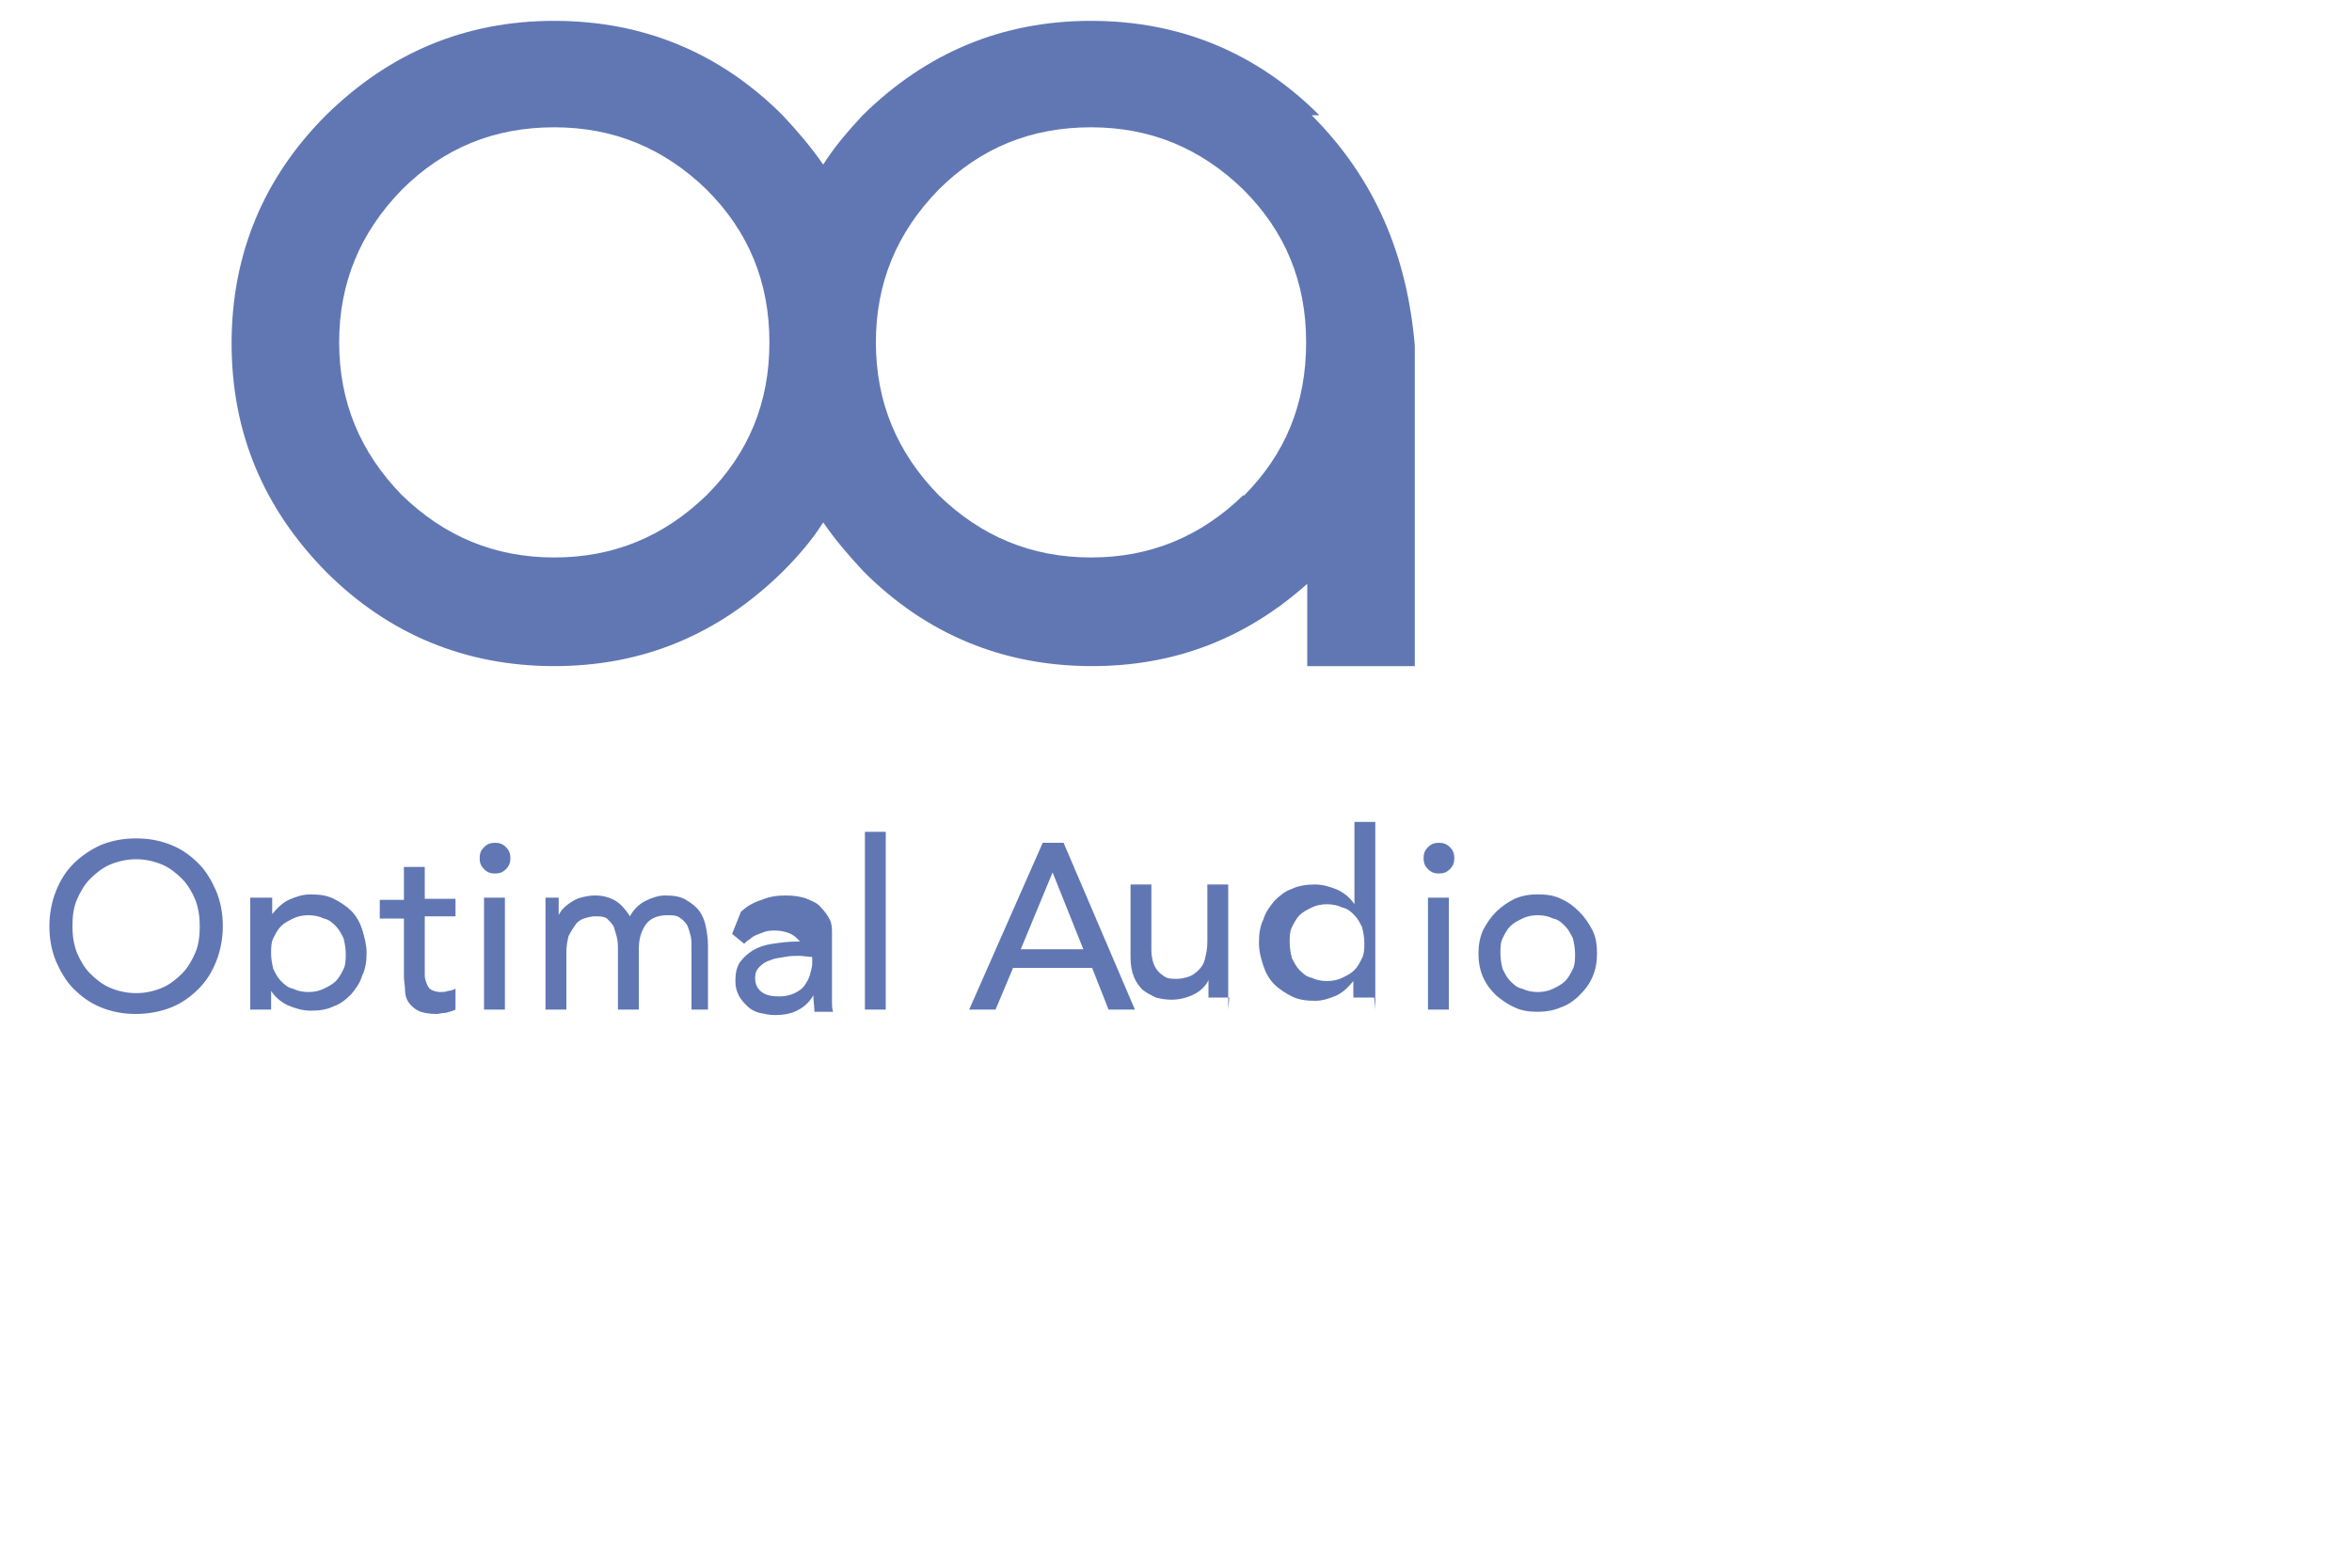
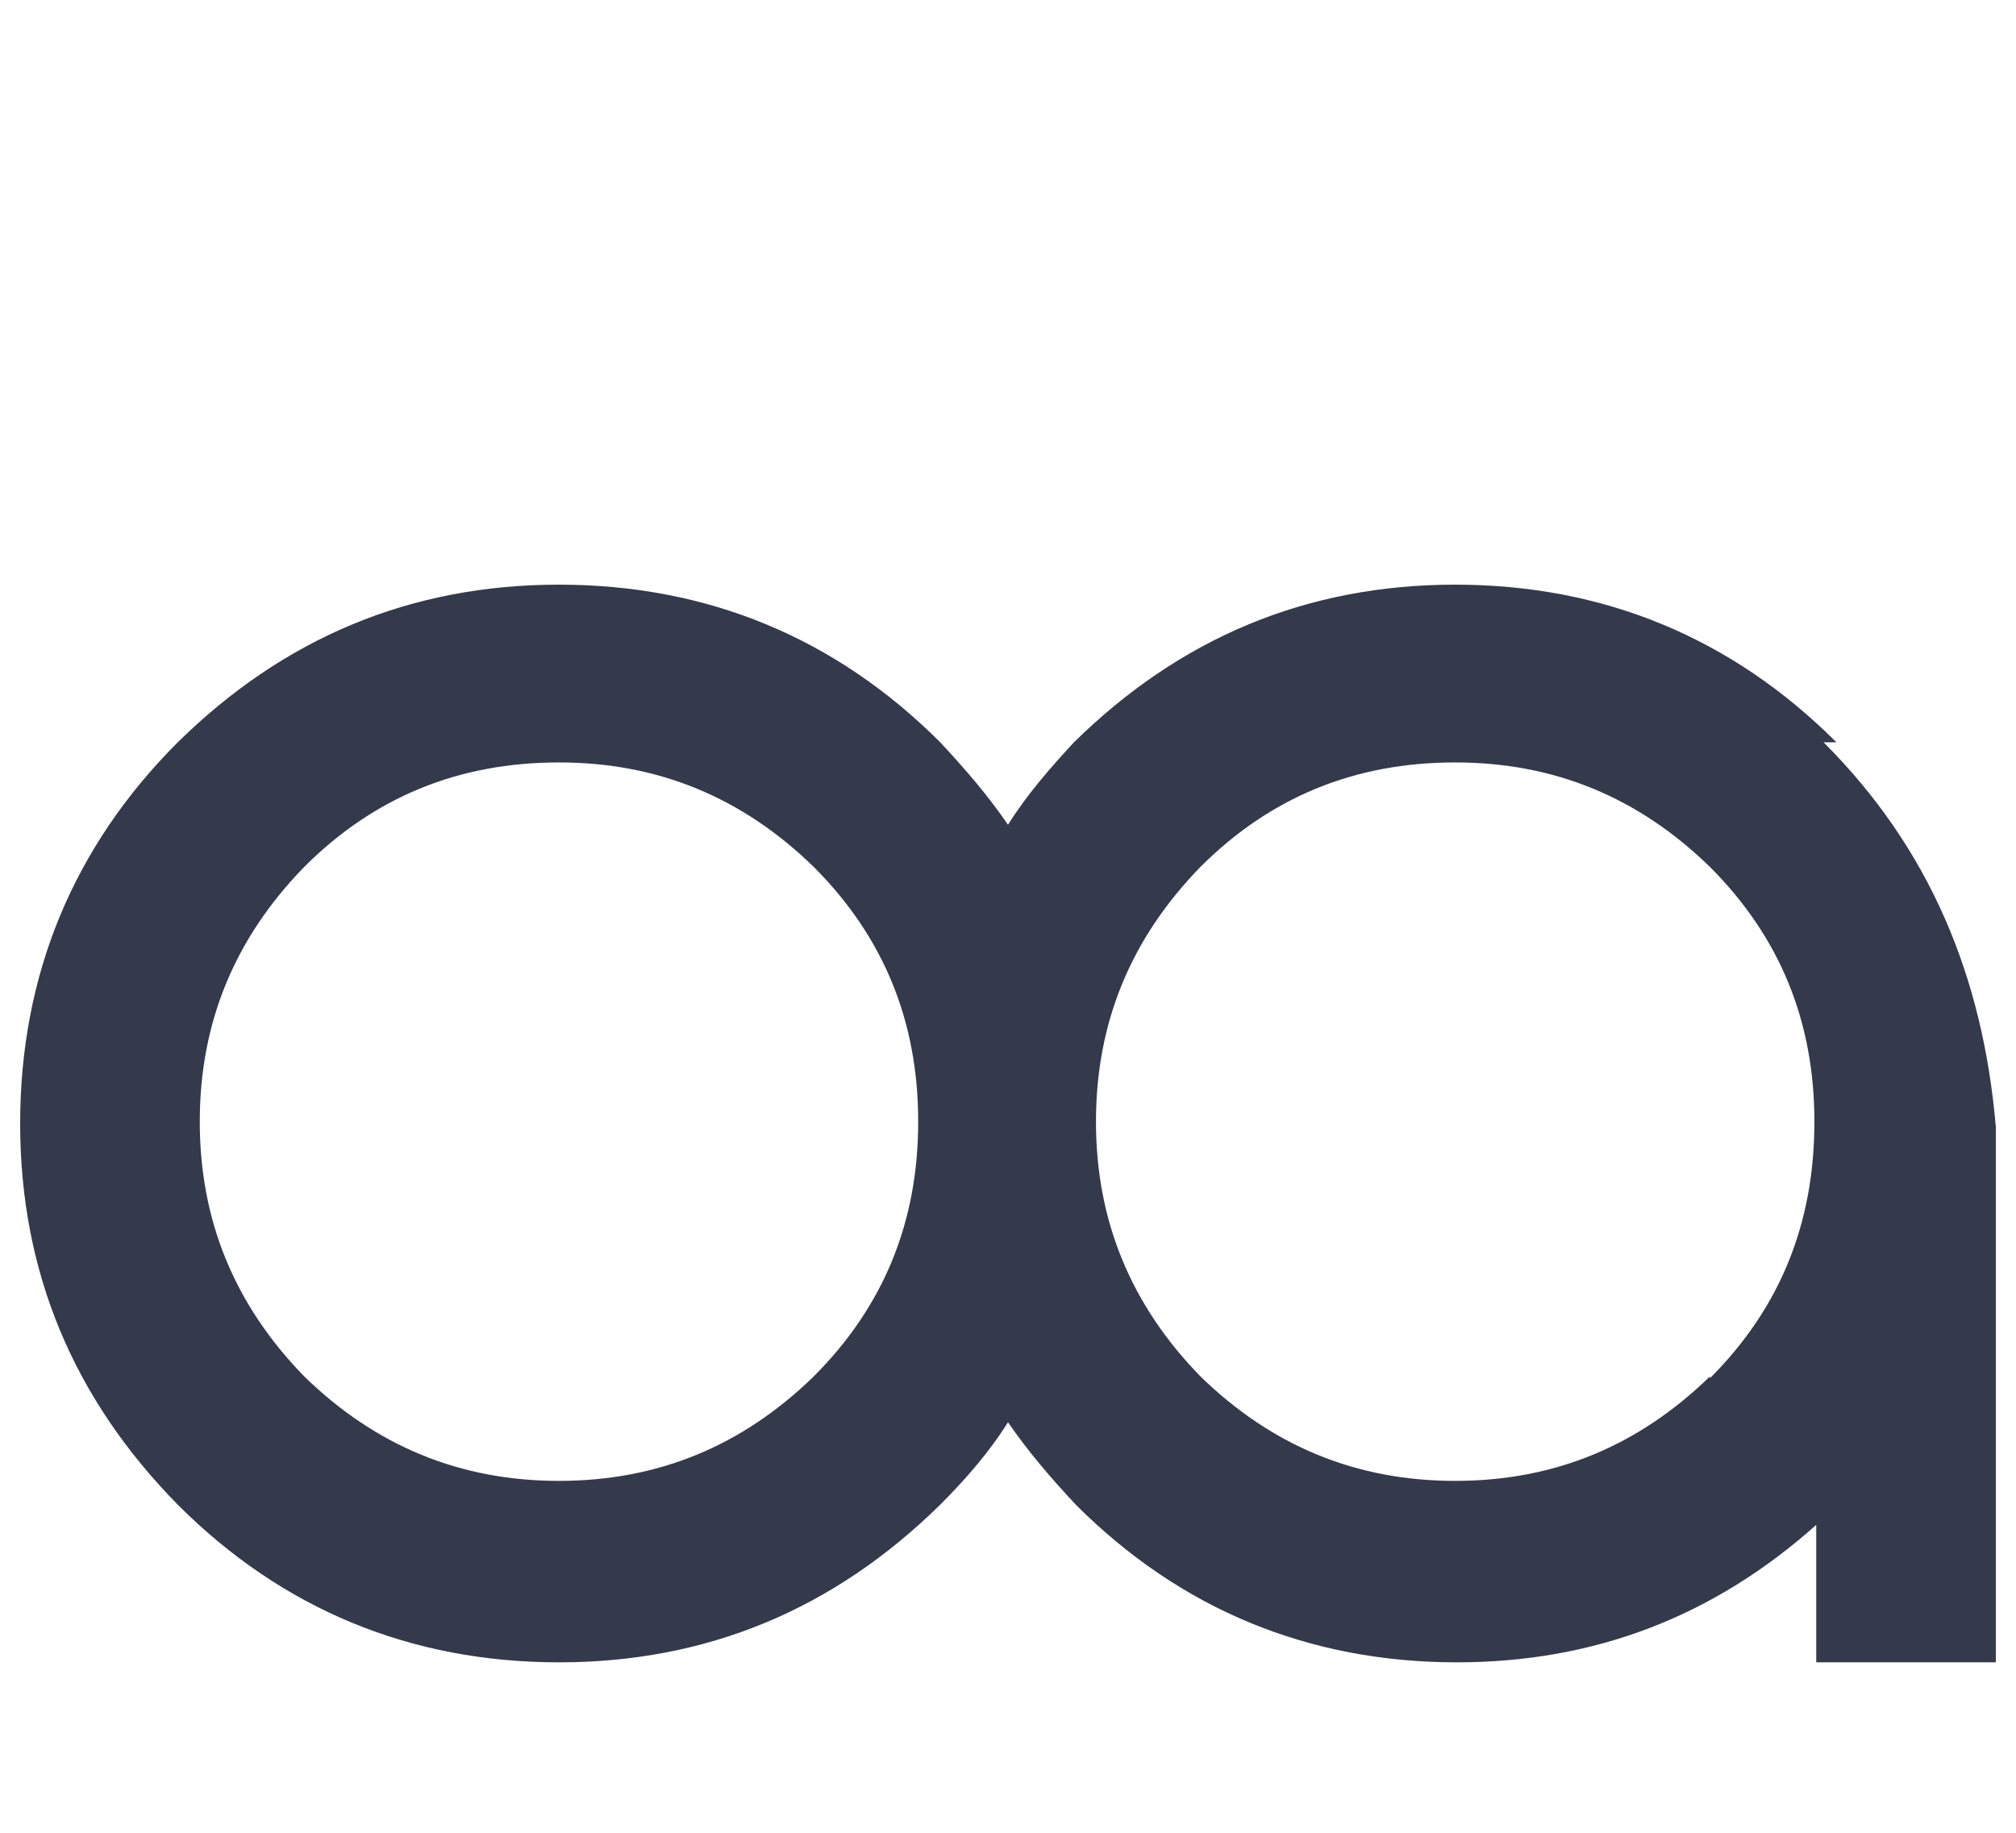
- <svg xmlns="http://www.w3.org/2000/svg" viewBox="0 0 150 100">
-   <g transform="scale(0.7)">
-     <path fill="#6177B4" d="M12.4 92.4c-1.2 0-2.2-.2-3.2-.6-1-.4-1.8-1-2.5-1.7s-1.2-1.6-1.6-2.5c-.4-1-.6-2-.6-3.2 0-1.1.2-2.2.6-3.2.4-1 .9-1.8 1.6-2.5.7-.7 1.6-1.3 2.5-1.7 1-.4 2-.6 3.2-.6s2.2.2 3.2.6c1 .4 1.8 1 2.5 1.7.7.7 1.2 1.6 1.6 2.5.4 1 .6 2 .6 3.2 0 1.1-.2 2.2-.6 3.2-.4 1-.9 1.8-1.6 2.5-.7.7-1.5 1.3-2.5 1.7-1 .4-2.1.6-3.3.6Zm0-1.9c.9 0 1.7-.2 2.4-.5.7-.3 1.3-.8 1.8-1.3.5-.5.9-1.2 1.2-1.9.3-.7.4-1.5.4-2.4 0-.8-.1-1.6-.4-2.4-.3-.7-.7-1.4-1.2-1.9-.5-.5-1.1-1-1.8-1.3-.7-.3-1.5-.5-2.4-.5-.9 0-1.7.2-2.4.5s-1.3.8-1.8 1.3c-.5.5-.9 1.2-1.2 1.9-.3.7-.4 1.5-.4 2.4 0 .8.1 1.6.4 2.4.3.7.7 1.4 1.2 1.9.5.5 1.1 1 1.8 1.3.7.3 1.5.5 2.4.5ZM22.9 81.8h1.9v1.5h0c.4-.5.9-1 1.5-1.3.7-.3 1.3-.5 2-.5.8 0 1.5.1 2.1.4.6.3 1.2.7 1.6 1.1.5.5.8 1.1 1 1.7.2.7.4 1.4.4 2.1 0 .8-.1 1.5-.4 2.1-.2.7-.6 1.2-1 1.7-.5.5-1 .9-1.6 1.1-.6.3-1.3.4-2.1.4-.7 0-1.4-.2-2.1-.5-.6-.3-1.1-.7-1.5-1.3h0V92h-1.9V81.8Zm5.2 1.6c-.5 0-1 .1-1.4.3-.4.2-.8.4-1.1.7-.3.3-.5.7-.7 1.1-.2.4-.2.9-.2 1.4 0 .5.1 1 .2 1.4.2.4.4.8.7 1.1.3.3.6.6 1.1.7.4.2.9.3 1.4.3.5 0 1-.1 1.4-.3.4-.2.8-.4 1.1-.7.3-.3.5-.7.7-1.1.2-.4.2-.9.2-1.4 0-.5-.1-1-.2-1.4-.2-.4-.4-.8-.7-1.1-.3-.3-.6-.6-1.1-.7-.4-.2-.9-.3-1.4-.3ZM41.5 83.5h-2.8v4.6c0 .3 0 .6 0 .8 0 .3.1.5.2.8.1.2.2.4.4.5.2.1.5.2.8.2.2 0 .5 0 .7-.1.2 0 .5-.1.7-.2V92c-.2.1-.5.2-.9.3-.4 0-.6.1-.8.1-.7 0-1.3-.1-1.7-.3-.4-.2-.7-.5-.9-.8-.2-.3-.3-.7-.3-1.1 0-.4-.1-.8-.1-1.2v-5.3h-2.2v-1.7h2.2V79h1.9v2.9h2.8v1.6ZM43.7 78.2c0-.4.1-.7.4-1 .3-.3.6-.4 1-.4.4 0 .7.1 1 .4.3.3.4.6.4 1 0 .4-.1.7-.4 1-.3.3-.6.4-1 .4-.4 0-.7-.1-1-.4-.3-.3-.4-.6-.4-1Zm.4 3.6H46V92h-1.9V81.8Z M49.1 81.8h1.8v1.6h0c0-.1.2-.3.3-.5.2-.2.4-.4.7-.6.3-.2.6-.4 1-.5.4-.1.8-.2 1.3-.2.8 0 1.4.2 1.9.5.5.3.9.8 1.3 1.4.3-.6.8-1.1 1.4-1.4.6-.3 1.2-.5 1.8-.5.8 0 1.4.1 1.9.4.5.3.9.6 1.2 1 .3.4.5.9.6 1.4s.2 1.1.2 1.7V92H63v-5.7c0-.4 0-.8-.1-1.1-.1-.4-.2-.7-.3-.9-.2-.3-.4-.5-.7-.7-.3-.2-.7-.2-1.1-.2-.9 0-1.6.3-2 .9-.4.6-.6 1.3-.6 2.2V92h-1.9v-5.3c0-.5 0-.9-.1-1.3-.1-.4-.2-.7-.3-1-.2-.3-.4-.5-.6-.7-.3-.2-.7-.2-1.1-.2-.3 0-.7.1-1 .2-.3.1-.6.3-.8.6-.2.3-.4.6-.6 1-.1.4-.2.9-.2 1.5V92h-1.9V81.8Zm18.4 1.3c.5-.5 1.2-.9 1.9-1.1.7-.3 1.4-.4 2.2-.4.7 0 1.4.1 1.9.3.5.2 1 .4 1.3.8.3.3.6.7.8 1.1.2.4.2.8.2 1.3v5.2c0 .4 0 .7 0 1 0 .3 0 .6.1.9h-1.7c0-.5-.1-1-.1-1.5h0c-.4.7-.9 1.1-1.5 1.4-.6.3-1.3.4-2 .4-.5 0-.9-.1-1.4-.2-.4-.1-.8-.3-1.1-.6-.3-.3-.6-.6-.8-1-.2-.4-.3-.8-.3-1.3 0-.7.1-1.2.4-1.7.3-.4.7-.8 1.2-1.1.5-.3 1.1-.5 1.8-.6.7-.1 1.4-.2 2.2-.2h.7V87c0-.3-.1-.5-.2-.8-.1-.3-.3-.5-.5-.7-.2-.2-.5-.4-.8-.5-.3-.1-.7-.2-1.1-.2-.4 0-.7 0-1 .1-.3.1-.5.2-.8.3-.2.1-.4.2-.6.4-.2.1-.4.3-.5.4l-1.1-.9Zm5.4 4c-.5 0-.9 0-1.4.1-.5.1-.9.1-1.3.3-.4.1-.7.3-1 .6-.3.3-.4.6-.4 1 0 .6.2 1 .6 1.3.4.3.9.4 1.6.4.5 0 1-.1 1.4-.3.4-.2.7-.4.9-.7.2-.3.4-.6.5-1 .1-.4.2-.7.2-1v-.6h-.1ZM78.8 75.8h1.9V92h-1.9V75.8Zm16.2 1h1.9l6.5 15.2h-2.4l-1.5-3.8h-7.2l-1.6 3.8h-2.4l6.7-15.2Zm3.7 9.7-2.8-7h0l-2.9 7h5.7Zm13.3 4.4h-1.9v-1.6h0c-.2.5-.7 1-1.3 1.3-.6.3-1.3.5-2.1.5-.5 0-1-.1-1.4-.2-.4-.2-.8-.4-1.2-.7-.3-.3-.6-.7-.8-1.2-.2-.5-.3-1.1-.3-1.8v-6.6h1.9v6c0 .5.1.9.2 1.2.1.3.3.6.5.8.2.2.5.4.7.5.3.1.6.1.9.1.4 0 .8-.1 1.1-.2.3-.1.6-.3.9-.6.3-.3.5-.6.6-1.1.1-.4.2-.9.2-1.5v-5.2h1.9V92Zm13.2 0h-1.9v-1.5h0c-.4.5-.9 1-1.5 1.3-.7.3-1.3.5-2 .5-.8 0-1.5-.1-2.1-.4-.6-.3-1.2-.7-1.6-1.1-.5-.5-.8-1.1-1-1.7-.2-.6-.4-1.3-.4-2.1 0-.8.1-1.5.4-2.1.2-.7.6-1.2 1-1.7.5-.5 1-.9 1.6-1.1.6-.3 1.4-.4 2.1-.4.7 0 1.4.2 2.1.5.6.3 1.1.7 1.5 1.3h0v-7.5h1.9V92Zm-4.3-1.5c.5 0 1-.1 1.4-.3.4-.2.8-.4 1.1-.7s.5-.7.7-1.1c.2-.4.2-.9.2-1.4 0-.5-.1-1-.2-1.4-.2-.4-.4-.8-.7-1.1-.3-.3-.6-.6-1.1-.7-.4-.2-.9-.3-1.4-.3-.5 0-1 .1-1.4.3-.4.2-.8.4-1.1.7-.3.3-.5.7-.7 1.1-.2.4-.2.9-.2 1.4 0 .5.1 1 .2 1.4.2.4.4.8.7 1.1.3.3.6.6 1.1.7.4.2.9.3 1.4.3ZM129.7 78.2c0-.4.1-.7.4-1 .3-.3.6-.4 1-.4.4 0 .7.1 1 .4.3.3.4.6.4 1 0 .4-.1.7-.4 1-.3.3-.6.4-1 .4-.4 0-.7-.1-1-.4-.3-.3-.4-.6-.4-1Zm.4 3.6h1.9V92h-1.9V81.8Zm4.6 5.1c0-.7.1-1.4.4-2.1.3-.6.7-1.2 1.2-1.7.5-.5 1.1-.9 1.7-1.2.7-.3 1.4-.4 2.1-.4.8 0 1.5.1 2.1.4.7.3 1.2.7 1.7 1.2.5.5.9 1.1 1.2 1.7.3.6.4 1.3.4 2.1 0 .7-.1 1.4-.4 2.1-.3.7-.7 1.2-1.2 1.7-.5.5-1.1.9-1.7 1.1-.7.3-1.4.4-2.1.4-.8 0-1.5-.1-2.1-.4-.7-.3-1.2-.7-1.7-1.1-.5-.5-.9-1-1.2-1.7-.3-.7-.4-1.4-.4-2.1Zm2 0c0 .5.1 1 .2 1.4.2.4.4.8.7 1.1.3.3.6.6 1.1.7.4.2.9.3 1.4.3.5 0 1-.1 1.4-.3.4-.2.8-.4 1.1-.7.3-.3.5-.7.7-1.1.2-.4.2-.9.2-1.4 0-.5-.1-1-.2-1.4-.2-.4-.4-.8-.7-1.1-.3-.3-.6-.6-1.1-.7-.4-.2-.9-.3-1.4-.3-.5 0-1 .1-1.4.3-.4.2-.8.4-1.1.7-.3.3-.5.7-.7 1.1-.2.4-.2.9-.2 1.4ZM120.2 10.5c-5.7-5.7-12.7-8.6-20.8-8.6-8.1 0-15 2.9-20.8 8.6-1.3 1.4-2.6 2.9-3.6 4.5-1.1-1.6-2.3-3-3.7-4.5-5.7-5.7-12.7-8.6-20.8-8.6-8.1 0-15 2.9-20.8 8.6-5.7 5.7-8.6 12.7-8.6 20.8 0 8.1 2.9 15 8.6 20.8 5.7 5.7 12.7 8.6 20.8 8.6 8.1 0 15-2.9 20.8-8.6 1.4-1.4 2.7-2.9 3.7-4.5 1.1 1.6 2.3 3 3.7 4.5 5.7 5.7 12.7 8.6 20.8 8.6 7.5 0 14-2.5 19.6-7.5v7.5h9.8V31.5c-.7-8.2-3.6-15.2-9.4-21ZM64.4 45.1c-3.9 3.8-8.5 5.7-13.9 5.7-5.4 0-10-1.9-13.9-5.7-3.8-3.9-5.7-8.5-5.7-13.9 0-5.4 1.9-10 5.7-13.9 3.8-3.8 8.4-5.7 13.9-5.7 5.4 0 10 1.9 13.9 5.7 3.8 3.8 5.7 8.4 5.7 13.9 0 5.5-1.9 10.1-5.7 13.9Zm48.9 0c-3.9 3.8-8.5 5.7-13.9 5.7-5.4 0-10-1.9-13.9-5.7-3.8-3.9-5.7-8.5-5.7-13.9 0-5.4 1.9-10 5.7-13.9 3.8-3.8 8.4-5.7 13.9-5.7 5.4 0 10 1.9 13.9 5.7 3.8 3.8 5.7 8.4 5.7 13.9 0 5.6-1.9 10.2-5.7 14Z" />
-   </g>
+ <svg xmlns="http://www.w3.org/2000/svg" viewBox="20 -30 110 100">
+   <path fill="#34394B" d="M12.4 92.4c-1.2 0-2.2-.2-3.2-.6-1-.4-1.8-1-2.5-1.7s-1.2-1.6-1.6-2.5c-.4-1-.6-2-.6-3.2 0-1.1.2-2.2.6-3.2.4-1 .9-1.8 1.6-2.5.7-.7 1.6-1.3 2.5-1.7 1-.4 2-.6 3.2-.6s2.2.2 3.2.6c1 .4 1.8 1 2.5 1.7.7.7 1.2 1.6 1.6 2.5.4 1 .6 2 .6 3.2 0 1.1-.2 2.2-.6 3.2-.4 1-.9 1.8-1.6 2.5-.7.7-1.5 1.3-2.5 1.7-1 .4-2.1.6-3.3.6Zm0-1.9c.9 0 1.7-.2 2.4-.5.7-.3 1.3-.8 1.8-1.3.5-.5.9-1.2 1.2-1.9.3-.7.4-1.5.4-2.4 0-.8-.1-1.6-.4-2.4-.3-.7-.7-1.4-1.2-1.9-.5-.5-1.1-1-1.8-1.3-.7-.3-1.5-.5-2.4-.5-.9 0-1.7.2-2.4.5s-1.3.8-1.8 1.3c-.5.5-.9 1.2-1.2 1.9-.3.7-.4 1.5-.4 2.4 0 .8.1 1.6.4 2.4.3.7.7 1.4 1.2 1.9.5.5 1.1 1 1.8 1.3.7.3 1.5.5 2.4.5ZM22.9 81.8h1.9v1.5h0c.4-.5.9-1 1.5-1.3.7-.3 1.3-.5 2-.5.8 0 1.5.1 2.1.4.6.3 1.2.7 1.6 1.1.5.5.8 1.1 1 1.7.2.7.4 1.4.4 2.1 0 .8-.1 1.5-.4 2.1-.2.7-.6 1.2-1 1.7-.5.5-1 .9-1.6 1.1-.6.3-1.3.4-2.1.4-.7 0-1.4-.2-2.1-.5-.6-.3-1.1-.7-1.5-1.3h0V92h-1.9V81.8Zm5.2 1.6c-.5 0-1 .1-1.4.3-.4.2-.8.4-1.1.7-.3.3-.5.7-.7 1.1-.2.4-.2.9-.2 1.4 0 .5.1 1 .2 1.4.2.4.4.8.7 1.1.3.3.6.6 1.1.7.4.2.9.3 1.4.3.5 0 1-.1 1.4-.3.4-.2.8-.4 1.1-.7.3-.3.5-.7.7-1.1.2-.4.2-.9.2-1.4 0-.5-.1-1-.2-1.4-.2-.4-.4-.8-.7-1.1-.3-.3-.6-.6-1.1-.7-.4-.2-.9-.3-1.4-.3ZM41.5 83.5h-2.8v4.6c0 .3 0 .6 0 .8 0 .3.1 .5.2 .8.1 .2.2 .4.4 .5.2 .1.5 .2.8 .2.2 0 .5 0 .7-.1.2 0 .5-.1 .7-.2V92c-.2 .1-.5 .2-.9 .3-.4 0-.6 .1-.8 .1-.7 0-1.3-.1-1.7-.3-.4-.2-.7-.5-.9-.8-.2-.3-.3-.7-.3-1.1 0-.4-.1-.8-.1-1.2v-5.3h-2.2v-1.7h2.2V79h1.9v2.9h2.8v1.6ZM43.7 78.2c0-.4.1-.7.4-1 .3-.3.6-.4 1-.4.4 0 .7 .1 1 .4.3 .3 .4 .6 .4 1 0 .4-.1 .7-.4 1-.3 .3-.6 .4-1 .4-.4 0-.7-.1-1-.4-.3-.3-.4-.6-.4-1Zm.4 3.6H46V92h-1.9V81.8Zm5 0h1.8v1.6h0c0-.1 .2-.3 .3-.5 .2-.2 .4-.4 .7-.6 .3-.2 .6-.4 1-.5 .4-.1 .8-.2 1.3-.2 .8 0 1.4 .2 1.9 .5 .5 .3 .9 .8 1.3 1.4 .3-.6 .8-1.1 1.4-1.4 .6-.3 1.2-.5 1.8-.5 .8 0 1.4 .1 1.9 .4 .5 .3 .9 .6 1.2 1 .3 .4 .5 .9 .6 1.4s.2 1.1 .2 1.7V92H63v-5.7c0-.4 0-.8-.1-1.1-.1-.4-.2-.7-.3-.9-.2-.3-.4-.5-.7-.7-.3-.2-.7-.2-1.1-.2-.9 0-1.6 .3-2 .9-.4 .6-.6 1.3-.6 2.2V92h-1.9v-5.3c0-.5 0-.9-.1-1.3-.1-.4-.2-.7-.3-1-.2-.3-.4-.5-.6-.7-.3-.2-.7-.2-1.1-.2-.3 0-.7 .1-1 .2-.3 .1-.6 .3-.8 .6-.2 .3-.4 .6-.6 1-.1 .4-.2 .9-.2 1.5V92h-1.9V81.8Zm18.4 1.3c.5-.5 1.2-.9 1.9-1.1 .7-.3 1.4-.4 2.2-.4 .7 0 1.4 .1 1.9 .3 .5 .2 1 .4 1.3 .8 .3 .3 .6 .7 .8 1.1 .2 .4 .2 .8 .2 1.3v5.2c0 .4 0 .7 0 1 0 .3 0 .6 .1 .9h-1.7c0-.5-.1-1-.1-1.5h0c-.4 .7-.9 1.1-1.5 1.4-.6 .3-1.3 .4-2 .4-.5 0-.9-.1-1.4-.2-.4-.1-.8-.3-1.1-.6-.3-.3-.6-.6-.8-1-.2-.4-.3-.8-.3-1.3 0-.7 .1-1.2 .4-1.7 .3-.4 .7-.8 1.2-1.1 .5-.3 1.1-.5 1.8-.6 .7-.1 1.4-.2 2.2-.2h.7V87c0-.3-.1-.5-.2-.8-.1-.3-.3-.5-.5-.7-.2-.2-.5-.4-.8-.5-.3-.1-.7-.2-1.1-.2-.4 0-.7 0-1 .1-.3 .1-.5 .2-.8 .3-.2 .1-.4 .2-.6 .4-.2 .1-.4 .3-.5 .4l-1.1-.9Zm5.4 4c-.5 0-.9 0-1.4 .1-.5 .1-.9 .1-1.3 .3-.4 .1-.7 .3-1 .6-.3 .3-.4 .6-.4 1 0 .6 .2 1 .6 1.3 .4 .3 .9 .4 1.6 .4 .5 0 1-.1 1.4-.3 .4-.2 .7-.4 .9-.7 .2-.3 .4-.6 .5-1 .1-.4 .2-.7 .2-1v-.6h-.1ZM78.8 75.8h1.9V92h-1.9V75.8Zm16.2 1h1.9l6.5 15.2h-2.4l-1.5-3.8h-7.2l-1.6 3.8h-2.4l6.7-15.2Zm3.7 9.7-2.8-7h0l-2.9 7h5.7Zm13.3 4.4h-1.9v-1.6h0c-.2 .5-.7 1-1.3 1.3-.6 .3-1.3 .5-2.1 .5-.5 0-1-.1-1.4-.2-.4-.2-.8-.4-1.2-.7-.3-.3-.6-.7-.8-1.2-.2-.5-.3-1.1-.3-1.8v-6.6h1.9v6c0 .5 .1 .9 .2 1.2 .1 .3 .3 .6 .5 .8 .2 .2 .5 .4 .7 .5 .3 .1 .6 .1 .9 .1 .4 0 .8-.1 1.1-.2 .3-.1 .6-.3 .9-.6 .3-.3 .5-.6 .6-1.1 .1-.4 .2-.9 .2-1.5v-5.2h1.9V92Zm13.2 0h-1.9v-1.5h0c-.4 .5-.9 1-1.5 1.3-.7 .3-1.3 .5-2 .5-.8 0-1.5-.1-2.1-.4-.6-.3-1.2-.7-1.6-1.1-.5-.5-.8-1.1-1-1.7-.2-.6-.4-1.3-.4-2.1 0-.8 .1-1.5 .4-2.1 .2-.7 .6-1.2 1-1.7 .5-.5 1-.9 1.6-1.1 .6-.3 1.4-.4 2.1-.4 .7 0 1.4 .2 2.1 .5 .6 .3 1.1 .7 1.5 1.3h0v-7.5h1.9V92Zm-4.3-1.5c.5 0 1-.1 1.4-.3 .4-.2 .8-.4 1.1-.7s.5-.7 .7-1.1c.2-.4 .2-.9 .2-1.4 0-.5-.1-1-.2-1.4-.2-.4-.4-.8-.7-1.1-.3-.3-.6-.6-1.1-.7-.4-.2-.9-.3-1.4-.3-.5 0-1 .1-1.4 .3-.4 .2-.8 .4-1.1 .7-.3 .3-.5 .7-.7 1.1-.2 .4-.2 .9-.2 1.4 0 .5 .1 1 .2 1.4 .2 .4 .4 .8 .7 1.1 .3 .3 .6 .6 1.1 .7 .4 .2 .9 .3 1.4 .3ZM129.7 78.2c0-.4 .1-.7 .4-1 .3-.3 .6-.4 1-.4 .4 0 .7 .1 1 .4 .3 .3 .4 .6 .4 1 0 .4-.1 .7-.4 1-.3 .3-.6 .4-1 .4-.4 0-.7-.1-1-.4-.3-.3-.4-.6-.4-1Zm.4 3.6h1.9V92h-1.9V81.8Zm4.6 5.1c0-.7 .1-1.4 .4-2.1 .3-.6 .7-1.2 1.2-1.7 .5-.5 1.1-.9 1.7-1.2 .7-.3 1.4-.4 2.1-.4 .8 0 1.5 .1 2.1 .4 .7 .3 1.2 .7 1.7 1.2 .5 .5 .9 1.1 1.2 1.7 .3 .6 .4 1.3 .4 2.1 0 .7-.1 1.4-.4 2.1-.3 .7-.7 1.2-1.2 1.7-.5 .5-1.1 .9-1.7 1.1-.7 .3-1.4 .4-2.1 .4-.8 0-1.5-.1-2.1-.4-.7-.3-1.2-.7-1.7-1.1-.5-.5-.9-1-1.2-1.7-.3-.7-.4-1.4-.4-2.1Zm2 0c0 .5 .1 1 .2 1.4 .2 .4 .4 .8 .7 1.1 .3 .3 .6 .6 1.1 .7 .4 .2 .9 .3 1.4 .3 .5 0 1-.1 1.4-.3 .4-.2 .8-.4 1.1-.7 .3-.3 .5-.7 .7-1.1 .2-.4 .2-.9 .2-1.4 0-.5-.1-1-.2-1.4-.2-.4-.4-.8-.7-1.1-.3-.3-.6-.6-1.1-.7-.4-.2-.9-.3-1.4-.3-.5 0-1 .1-1.4 .3-.4 .2-.8 .4-1.1 .7-.3 .3-.5 .7-.7 1.1-.2 .4-.2 .9-.2 1.4ZM120.2 10.5c-5.7-5.7-12.7-8.6-20.8-8.6-8.1 0-15 2.9-20.8 8.6-1.3 1.4-2.6 2.9-3.6 4.5-1.1-1.6-2.3-3-3.7-4.5-5.7-5.7-12.7-8.6-20.8-8.6-8.1 0-15 2.9-20.8 8.6-5.7 5.7-8.6 12.7-8.6 20.8 0 8.1 2.9 15 8.6 20.8 5.7 5.7 12.7 8.6 20.8 8.6 8.1 0 15-2.9 20.8-8.6 1.4-1.4 2.7-2.9 3.7-4.5 1.1 1.6 2.3 3 3.7 4.5 5.7 5.7 12.7 8.6 20.8 8.6 7.5 0 14-2.5 19.6-7.5v7.5h9.8V31.5c-.7-8.2-3.6-15.2-9.4-21ZM64.4 45.1c-3.9 3.8-8.5 5.7-13.9 5.7-5.4 0-10-1.9-13.9-5.7-3.8-3.9-5.7-8.5-5.7-13.9 0-5.4 1.9-10 5.7-13.9 3.8-3.8 8.4-5.7 13.9-5.7 5.4 0 10 1.9 13.9 5.7 3.8 3.8 5.7 8.4 5.7 13.9 0 5.5-1.9 10.1-5.7 13.9Zm48.9 0c-3.9 3.8-8.5 5.7-13.9 5.7-5.4 0-10-1.9-13.9-5.7-3.8-3.9-5.7-8.5-5.7-13.9 0-5.4 1.9-10 5.7-13.9 3.8-3.8 8.4-5.7 13.9-5.7 5.4 0 10 1.9 13.9 5.7 3.8 3.8 5.7 8.4 5.7 13.9 0 5.6-1.9 10.2-5.7 14Z" />
</svg>
